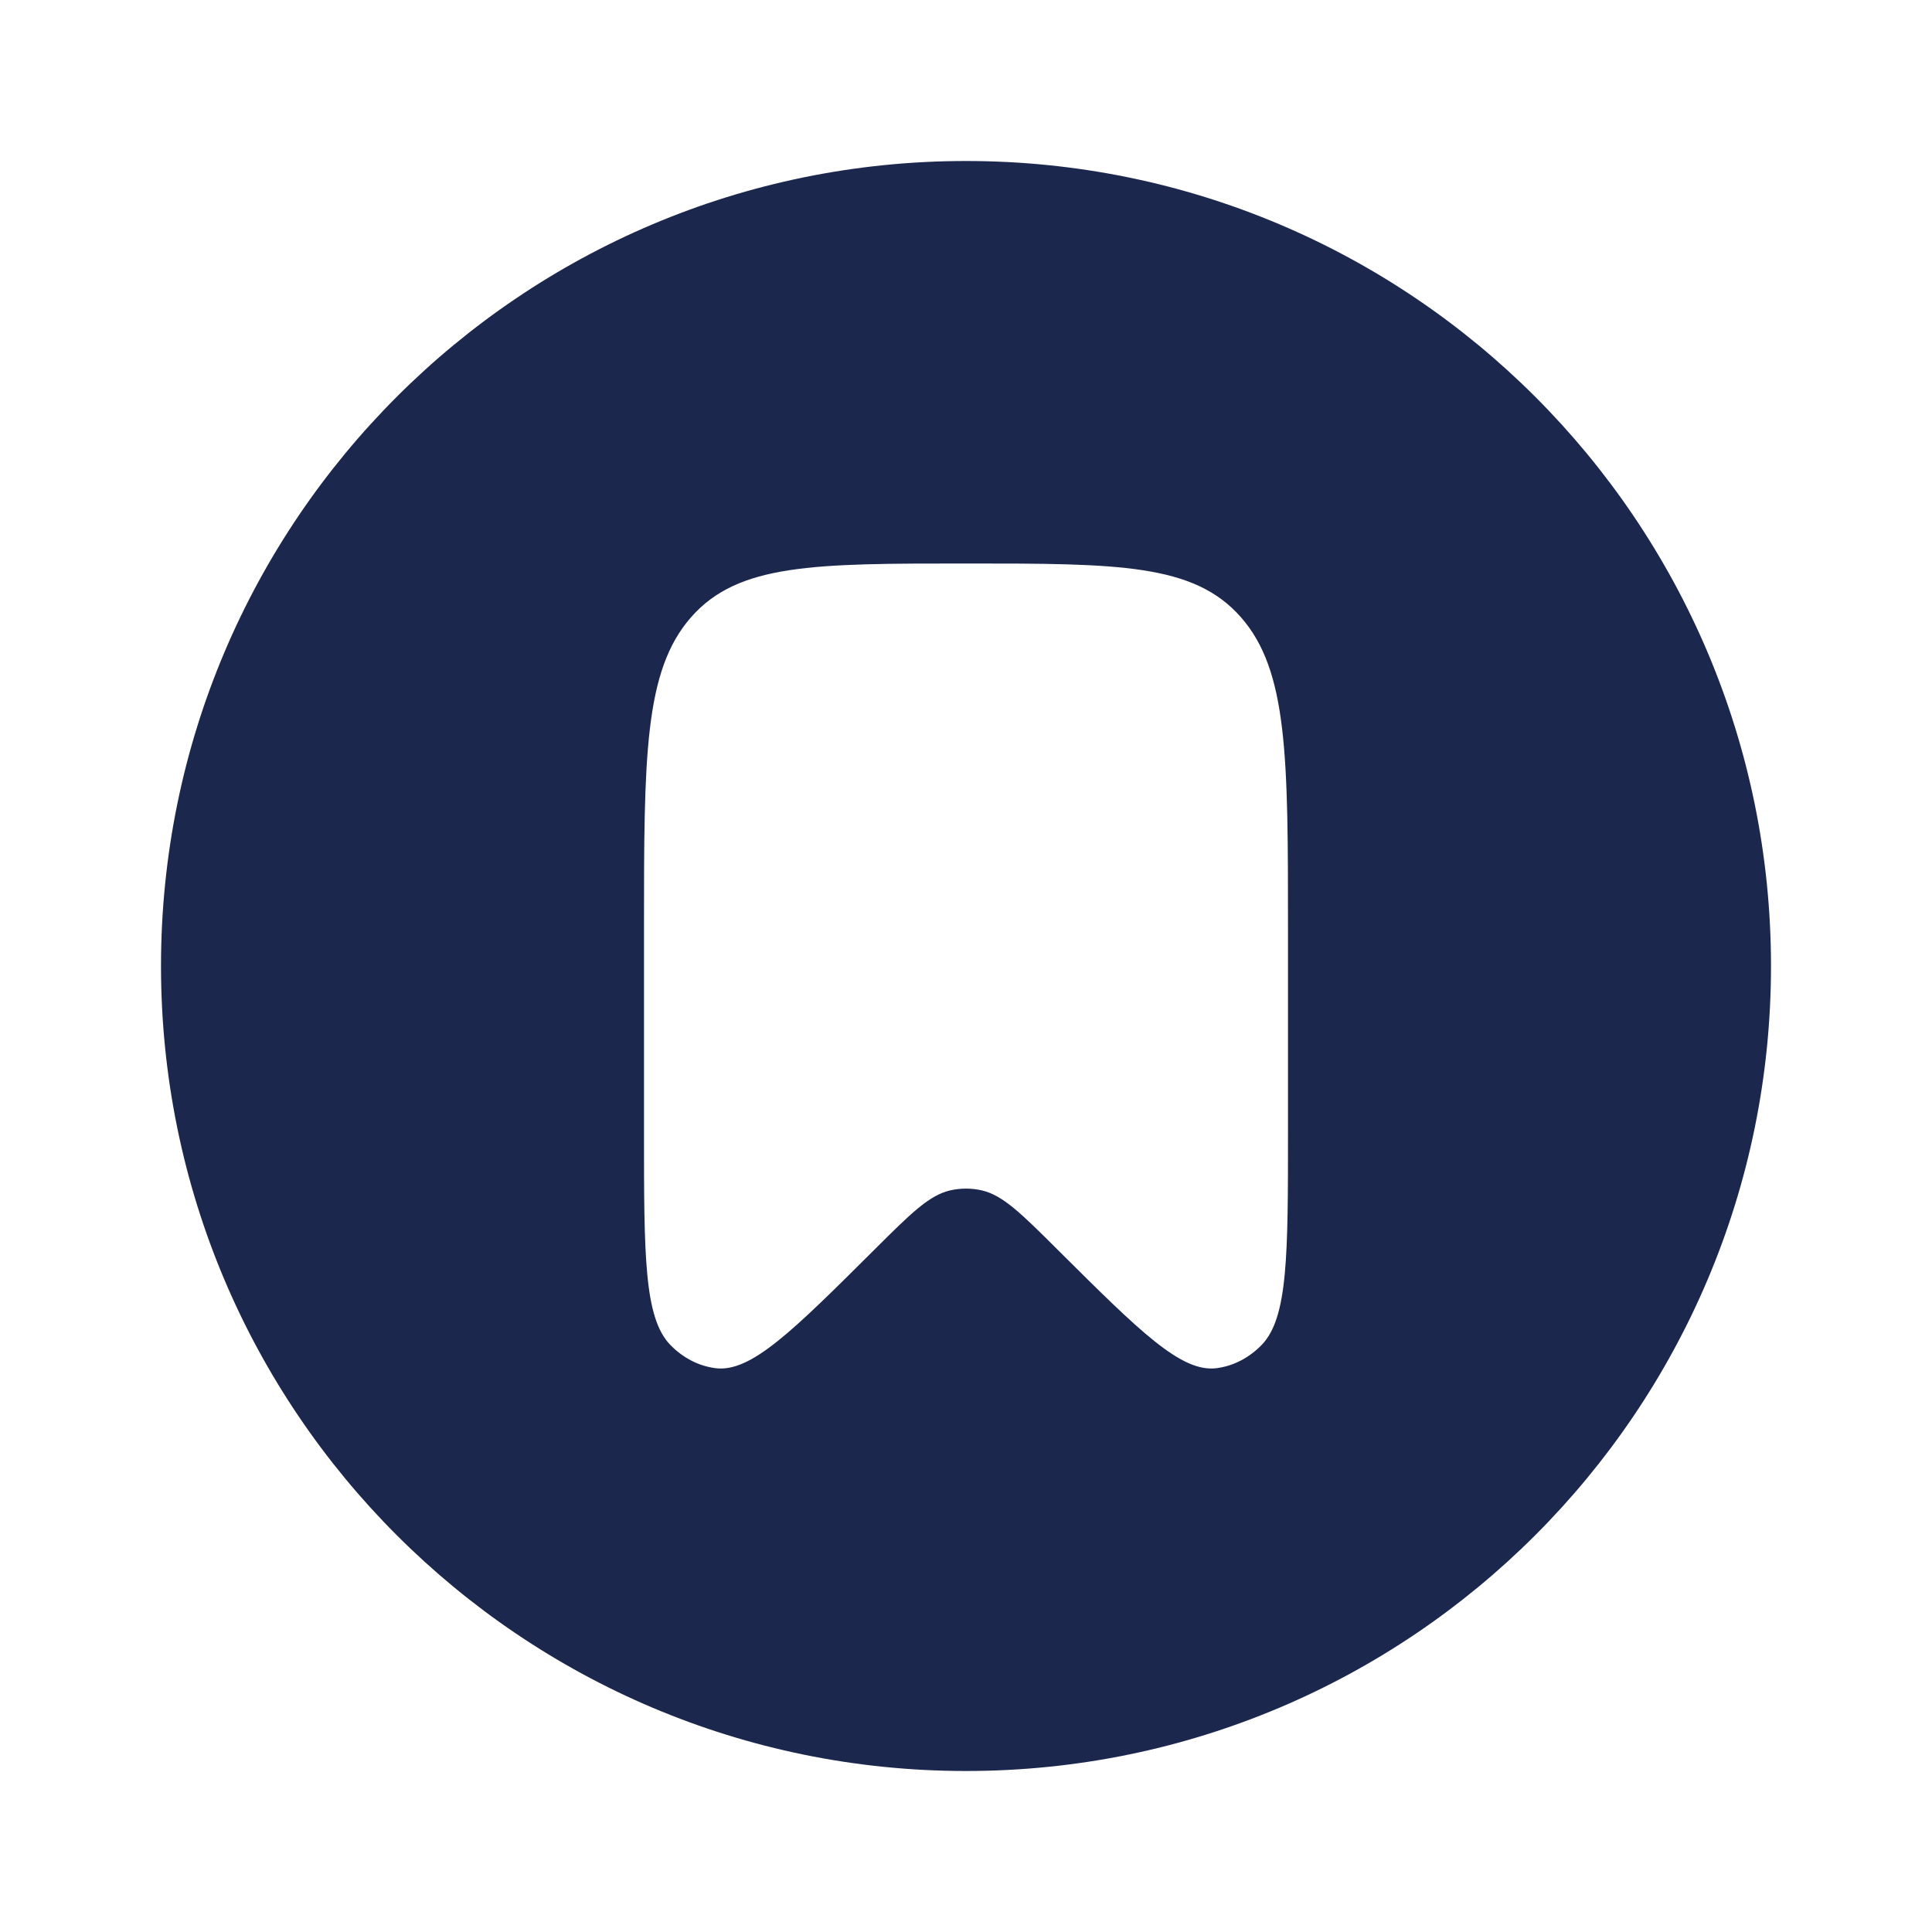
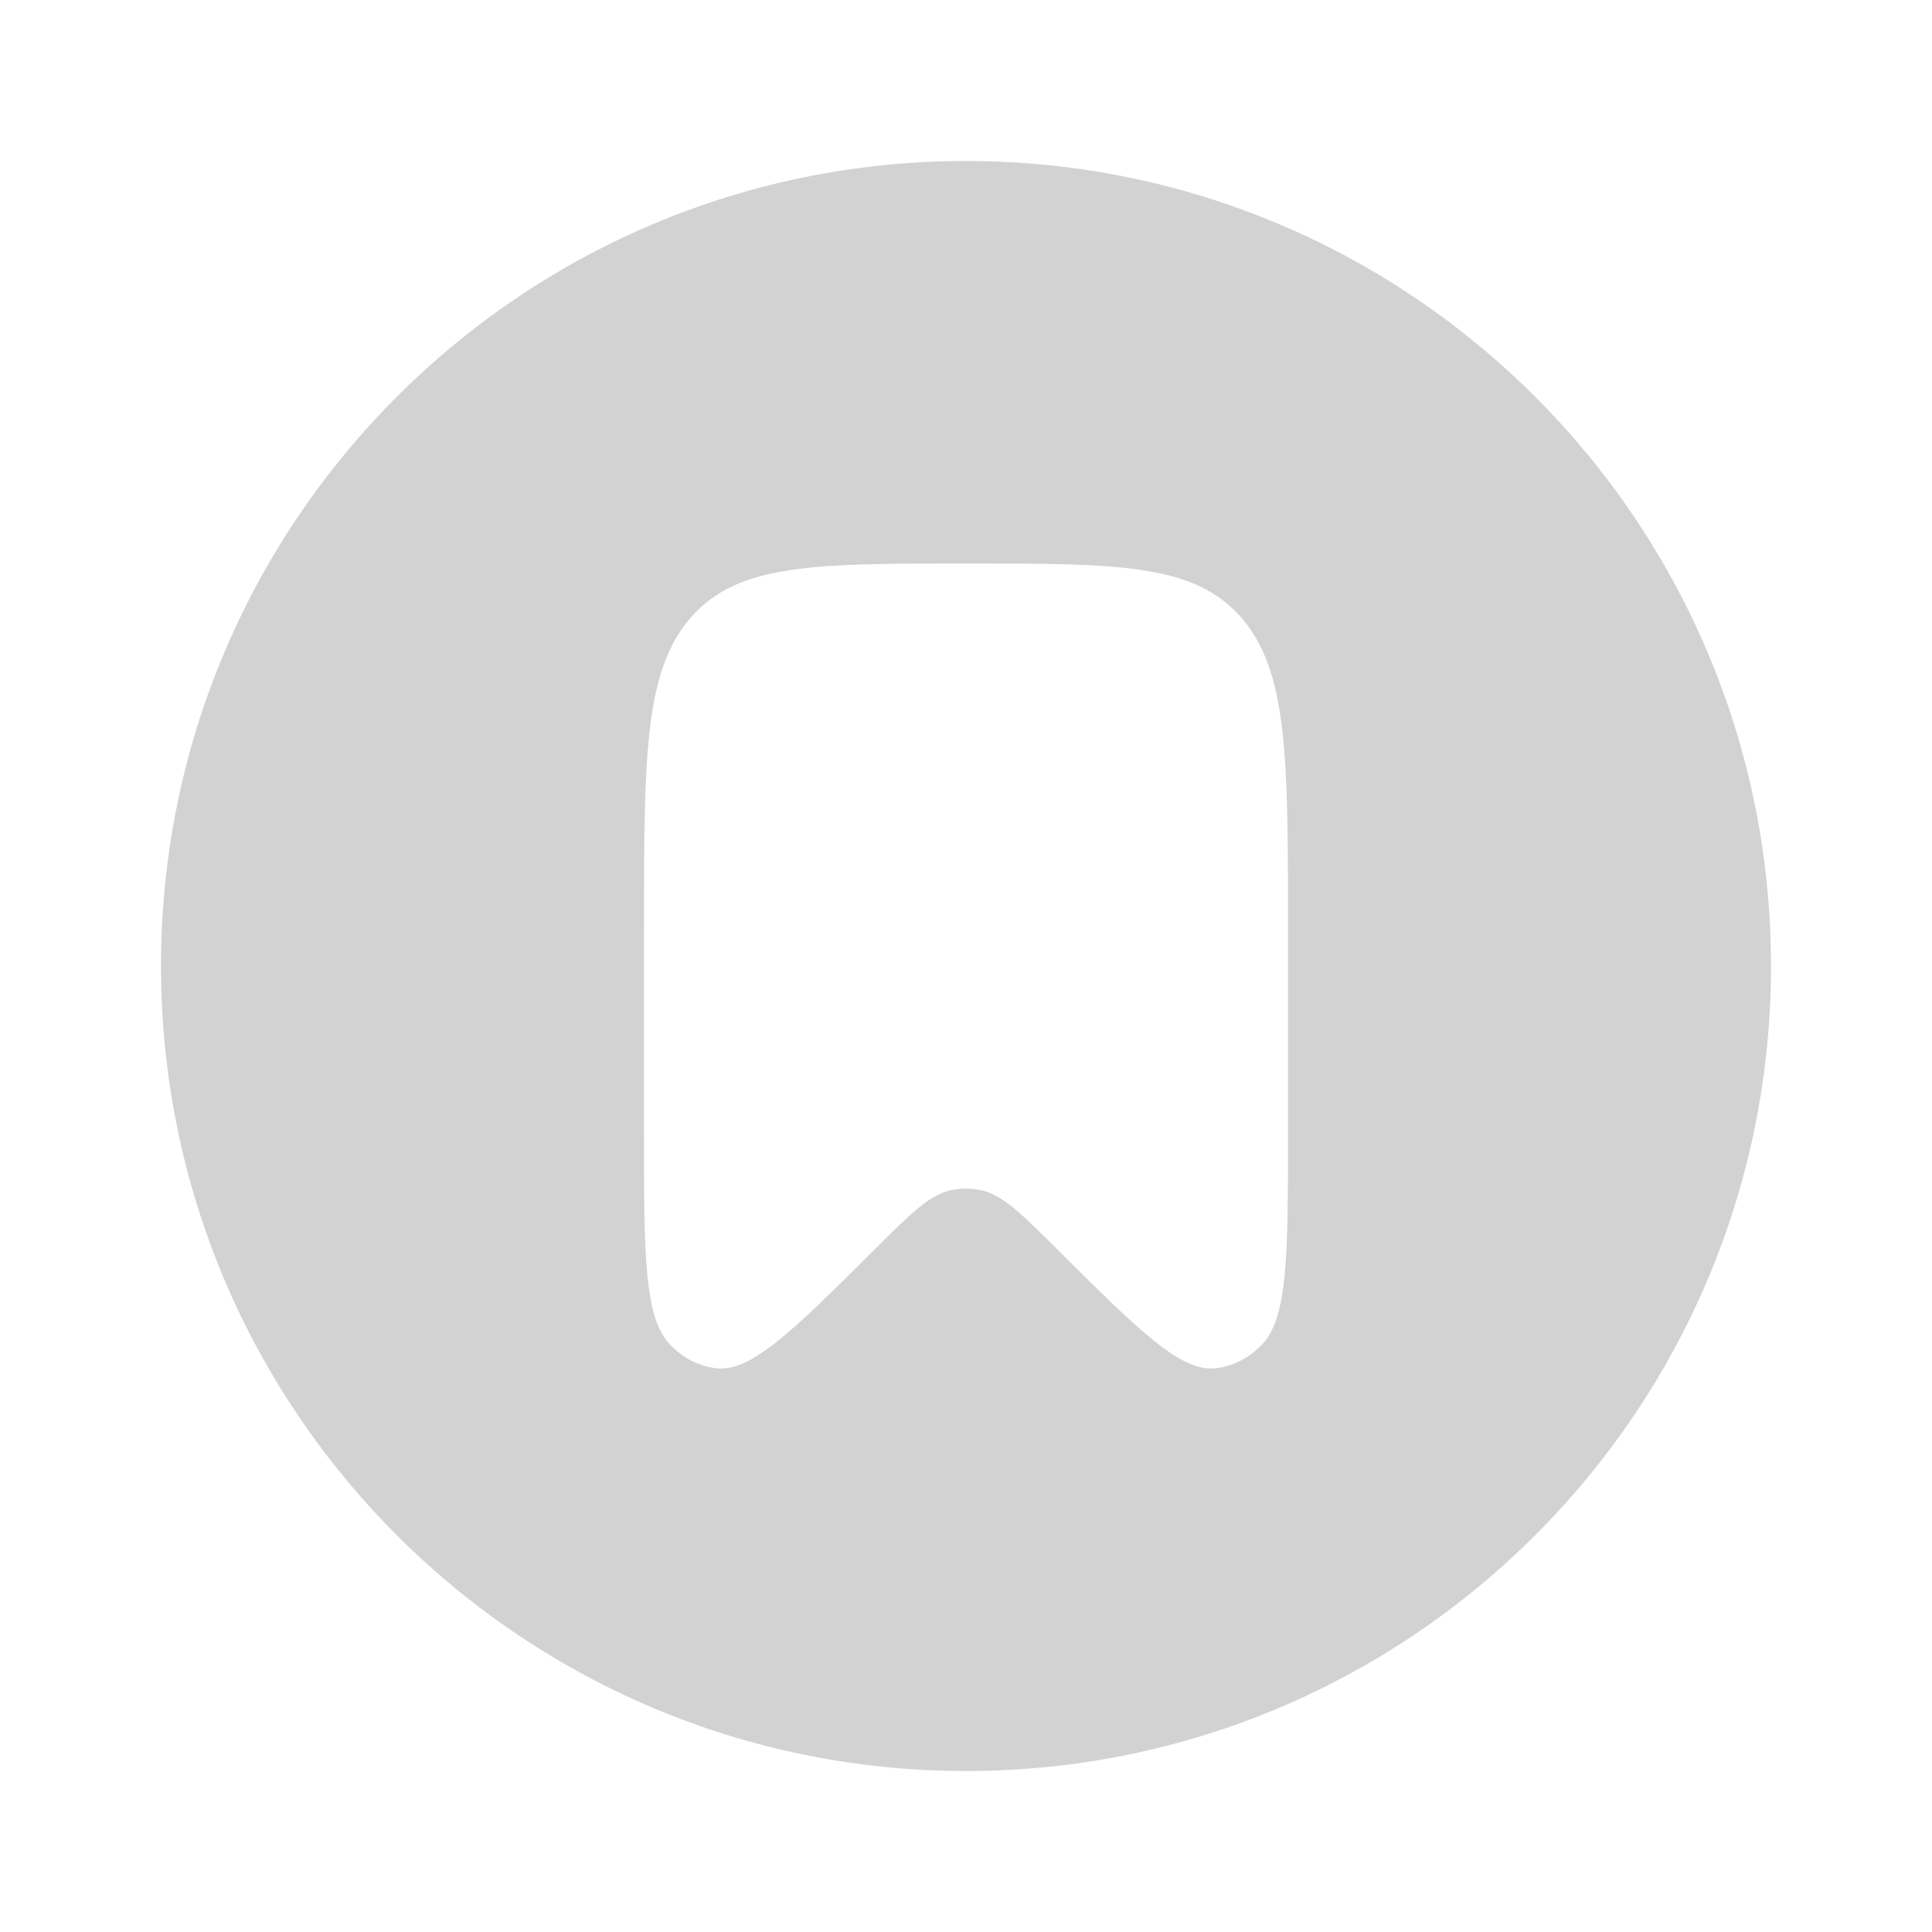
<svg xmlns="http://www.w3.org/2000/svg" width="24" height="24" viewBox="0 0 24 24" fill="none">
-   <path fill-rule="evenodd" clip-rule="evenodd" d="M12 22C17.523 22 22 17.523 22 12C22 6.477 17.523 2 12 2C6.477 2 2 6.477 2 12C2 17.523 6.477 22 12 22ZM16 14.046V11.549C16 9.404 16 8.332 15.414 7.666C14.828 7 13.886 7 12 7C10.114 7 9.172 7 8.586 7.666C8 8.332 8 9.404 8 11.549V14.046C8 15.594 8 16.368 8.326 16.706C8.482 16.867 8.678 16.969 8.888 16.996C9.326 17.052 9.839 16.543 10.863 15.523C11.316 15.072 11.543 14.847 11.805 14.787C11.934 14.758 12.066 14.758 12.195 14.787C12.457 14.847 12.684 15.072 13.137 15.523C14.162 16.543 14.674 17.052 15.113 16.996C15.322 16.969 15.518 16.867 15.674 16.706C16 16.368 16 15.594 16 14.046Z" fill="#1C274D" />
+   <path fill-rule="evenodd" clip-rule="evenodd" d="M12 22C17.523 22 22 17.523 22 12C22 6.477 17.523 2 12 2C6.477 2 2 6.477 2 12C2 17.523 6.477 22 12 22ZM16 14.046V11.549C16 9.404 16 8.332 15.414 7.666C14.828 7 13.886 7 12 7C10.114 7 9.172 7 8.586 7.666C8 8.332 8 9.404 8 11.549V14.046C8 15.594 8 16.368 8.326 16.706C8.482 16.867 8.678 16.969 8.888 16.996C9.326 17.052 9.839 16.543 10.863 15.523C11.316 15.072 11.543 14.847 11.805 14.787C11.934 14.758 12.066 14.758 12.195 14.787C12.457 14.847 12.684 15.072 13.137 15.523C14.162 16.543 14.674 17.052 15.113 16.996C15.322 16.969 15.518 16.867 15.674 16.706C16 16.368 16 15.594 16 14.046Z" fill="#d2d2d2" />
</svg>
